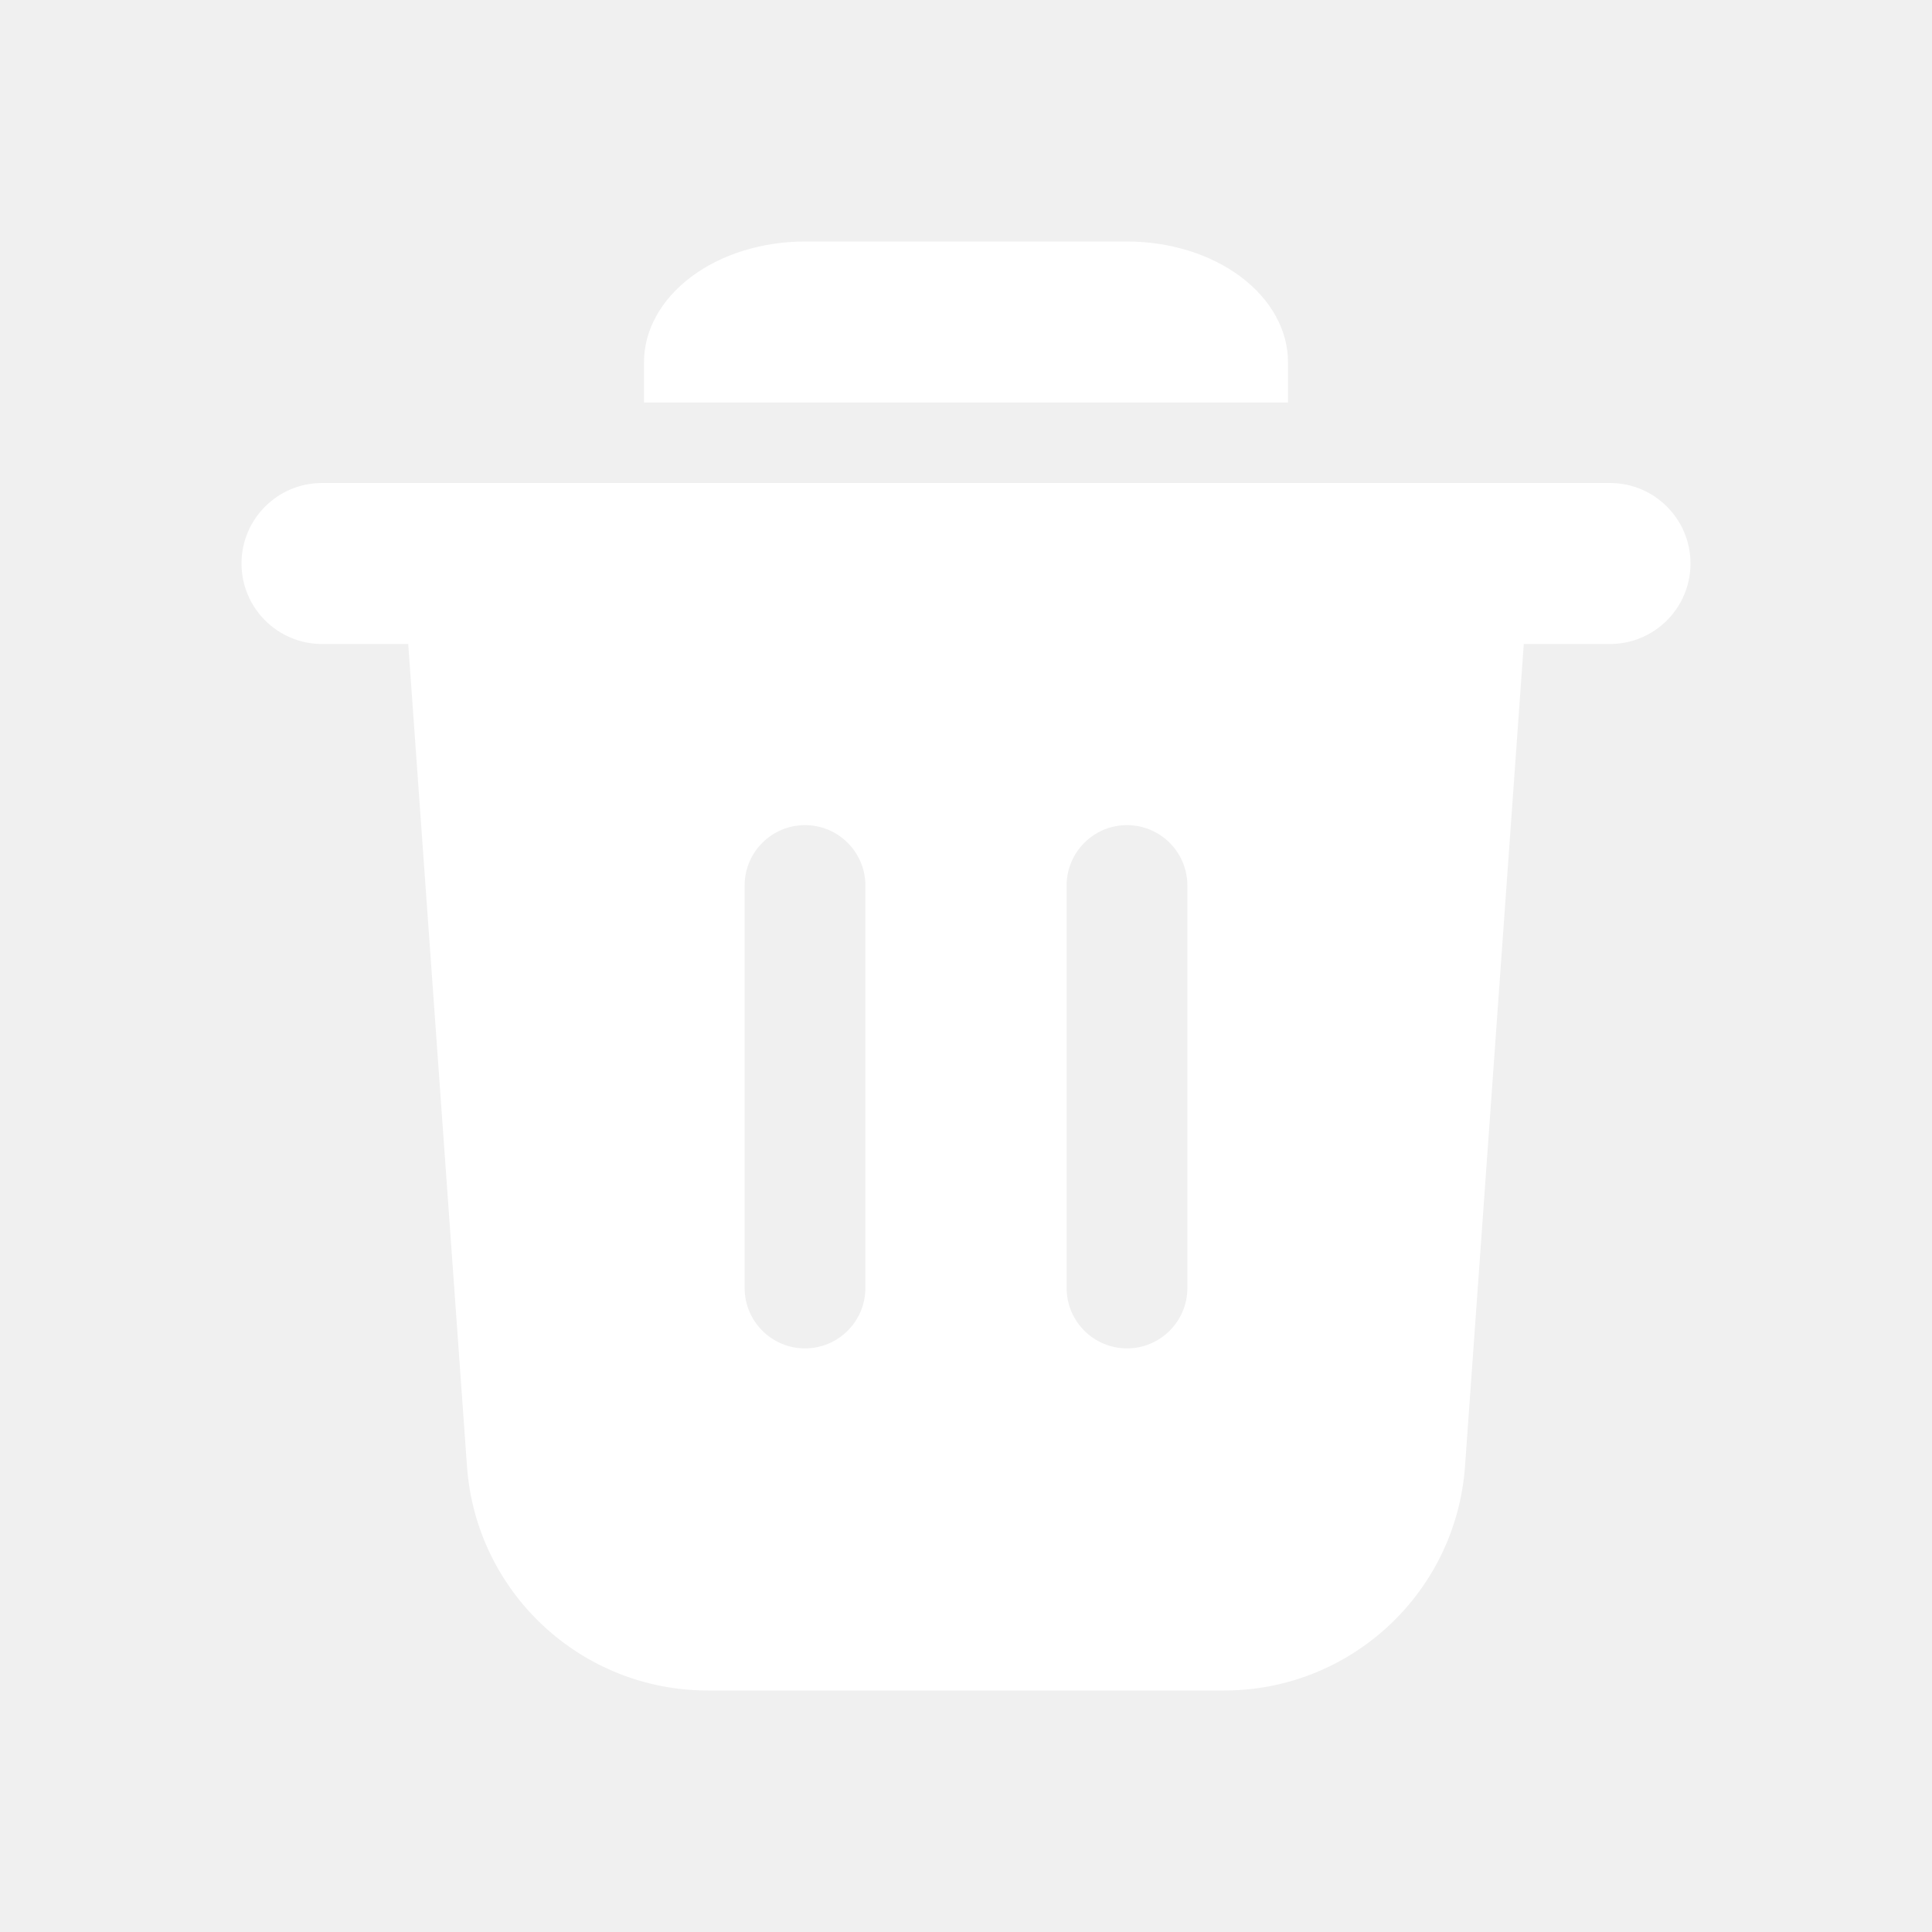
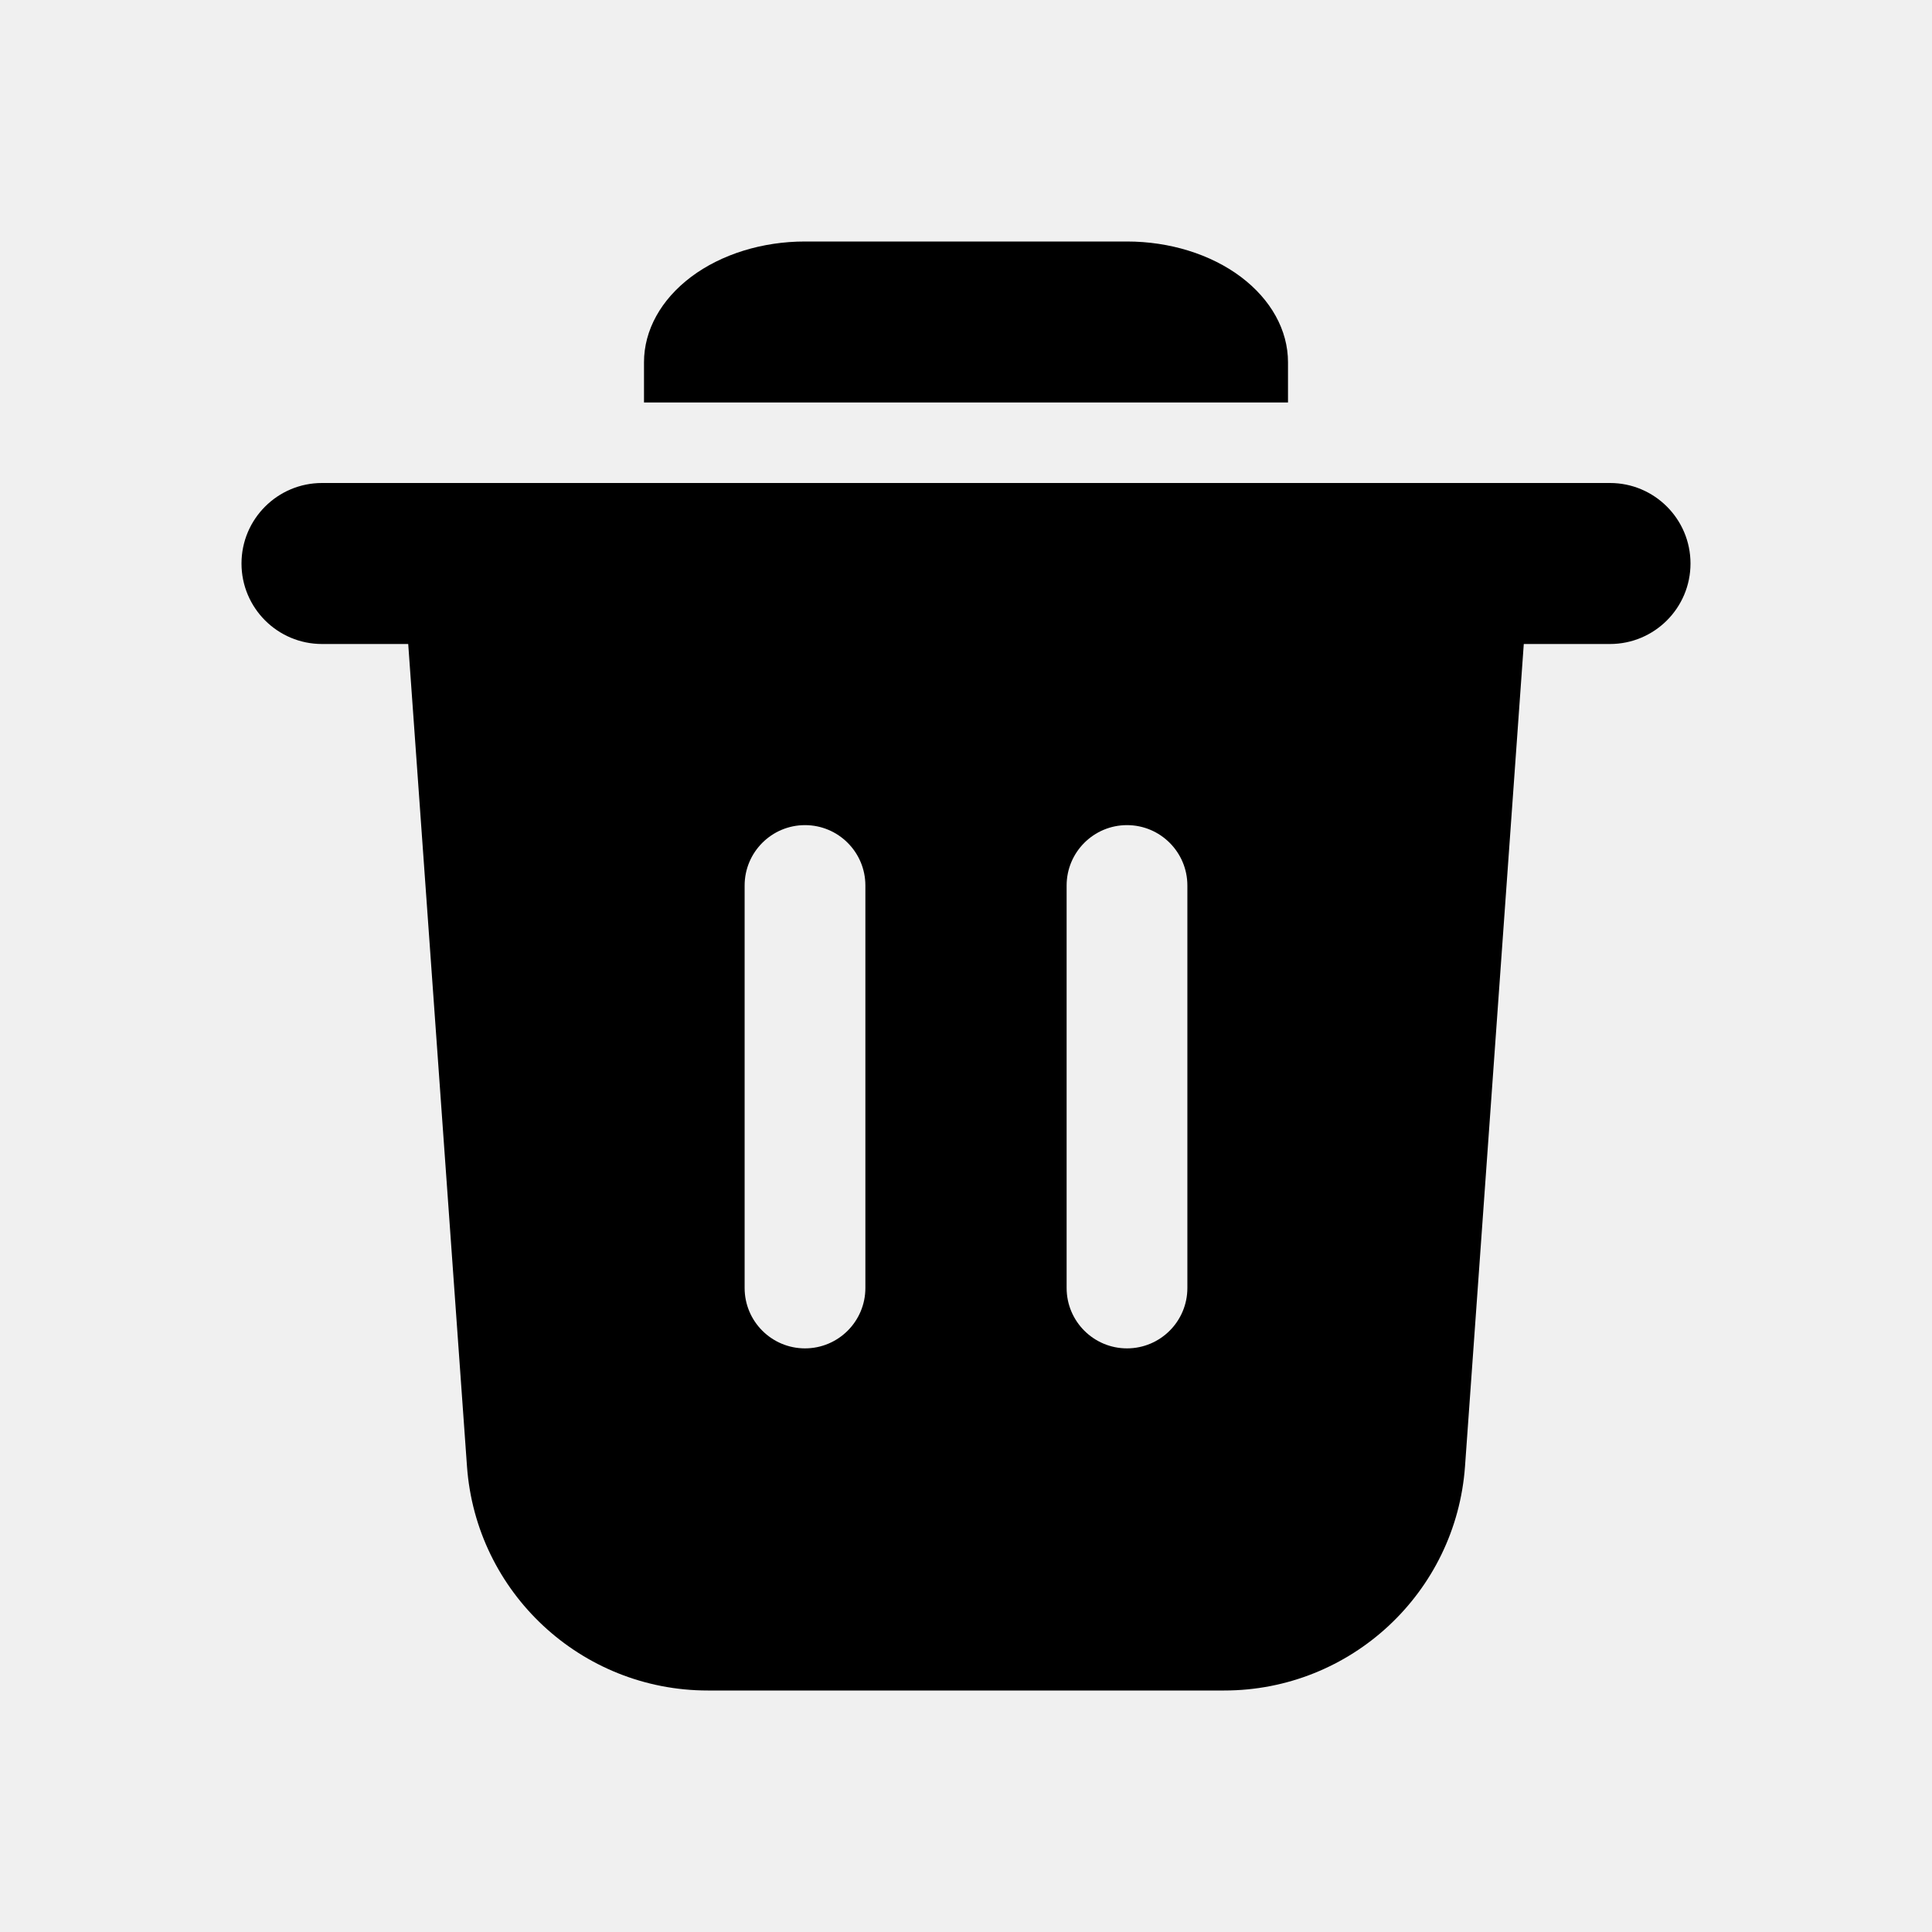
<svg xmlns="http://www.w3.org/2000/svg" width="24" height="24" viewBox="0 0 24 24" fill="none">
-   <path fill-rule="evenodd" clip-rule="evenodd" d="M20 6C20.552 6 21 6.448 21 7C21 7.552 20.552 8 20 8H18.929L18.199 18.214C18.087 19.784 16.781 21 15.207 21H8.793C7.219 21 5.913 19.784 5.801 18.214L5.071 8H4C3.448 8 3 7.552 3 7C3 6.448 3.448 6 4 6H20ZM10 10.25C9.586 10.25 9.25 10.586 9.25 11V16C9.25 16.414 9.586 16.75 10 16.75C10.414 16.75 10.75 16.414 10.75 16V11C10.75 10.586 10.414 10.25 10 10.25ZM14 10.25C13.586 10.25 13.25 10.586 13.25 11V16C13.25 16.414 13.586 16.75 14 16.75C14.414 16.75 14.75 16.414 14.75 16V11C14.75 10.586 14.414 10.25 14 10.25Z" fill="white" />
-   <path d="M14 3C14.53 3 15.039 3.158 15.414 3.439C15.789 3.721 16 4.102 16 4.5V5H8V4.5C8 4.102 8.211 3.721 8.586 3.439C8.961 3.158 9.47 3 10 3H14Z" fill="white" />
+   <path fill-rule="evenodd" clip-rule="evenodd" d="M20 6C20.552 6 21 6.448 21 7C21 7.552 20.552 8 20 8H18.929L18.199 18.214C18.087 19.784 16.781 21 15.207 21H8.793C7.219 21 5.913 19.784 5.801 18.214L5.071 8H4C3.448 8 3 7.552 3 7C3 6.448 3.448 6 4 6H20ZM10 10.25C9.586 10.25 9.25 10.586 9.25 11V16C9.25 16.414 9.586 16.75 10 16.75C10.414 16.75 10.75 16.414 10.75 16V11C10.75 10.586 10.414 10.25 10 10.25ZM14 10.25C13.586 10.25 13.25 10.586 13.25 11V16C13.25 16.414 13.586 16.75 14 16.75C14.414 16.75 14.75 16.414 14.75 16V11C14.75 10.586 14.414 10.25 14 10.25Z" fill="currentColor" />
+   <path d="M14 3C14.53 3 15.039 3.158 15.414 3.439C15.789 3.721 16 4.102 16 4.5V5H8V4.5C8 4.102 8.211 3.721 8.586 3.439C8.961 3.158 9.47 3 10 3H14Z" fill="currentColor" />
</svg>
